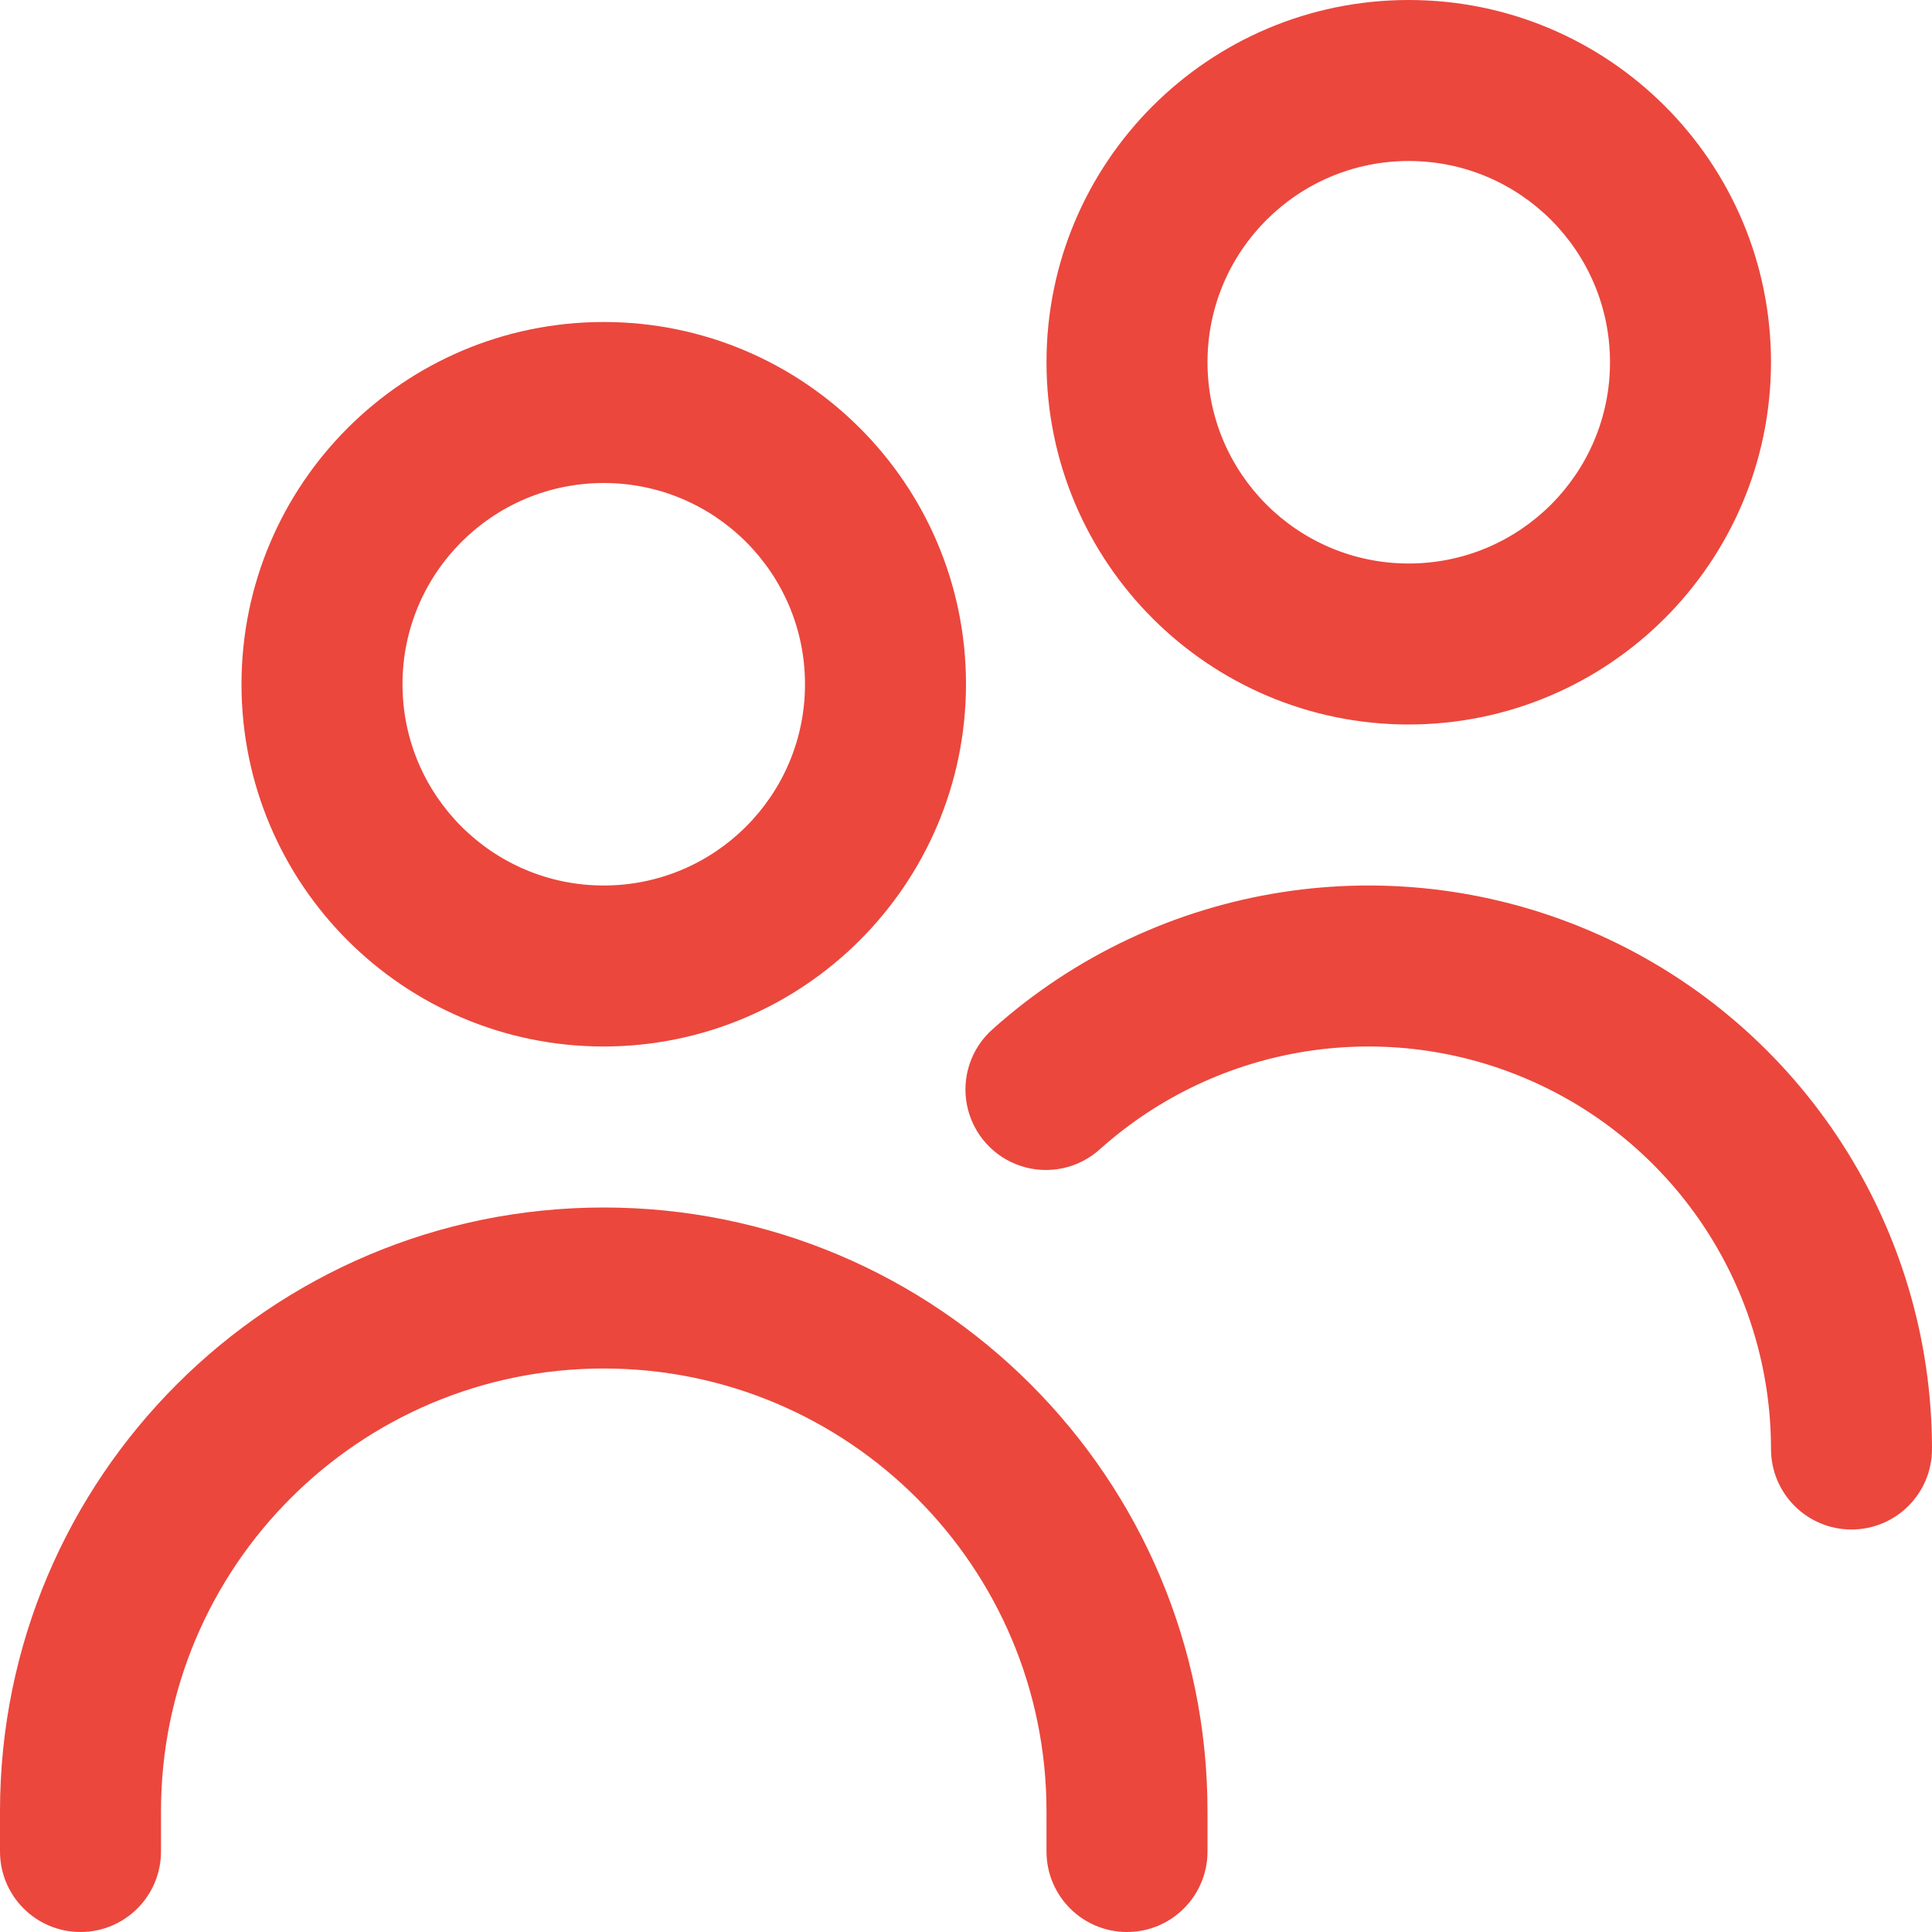
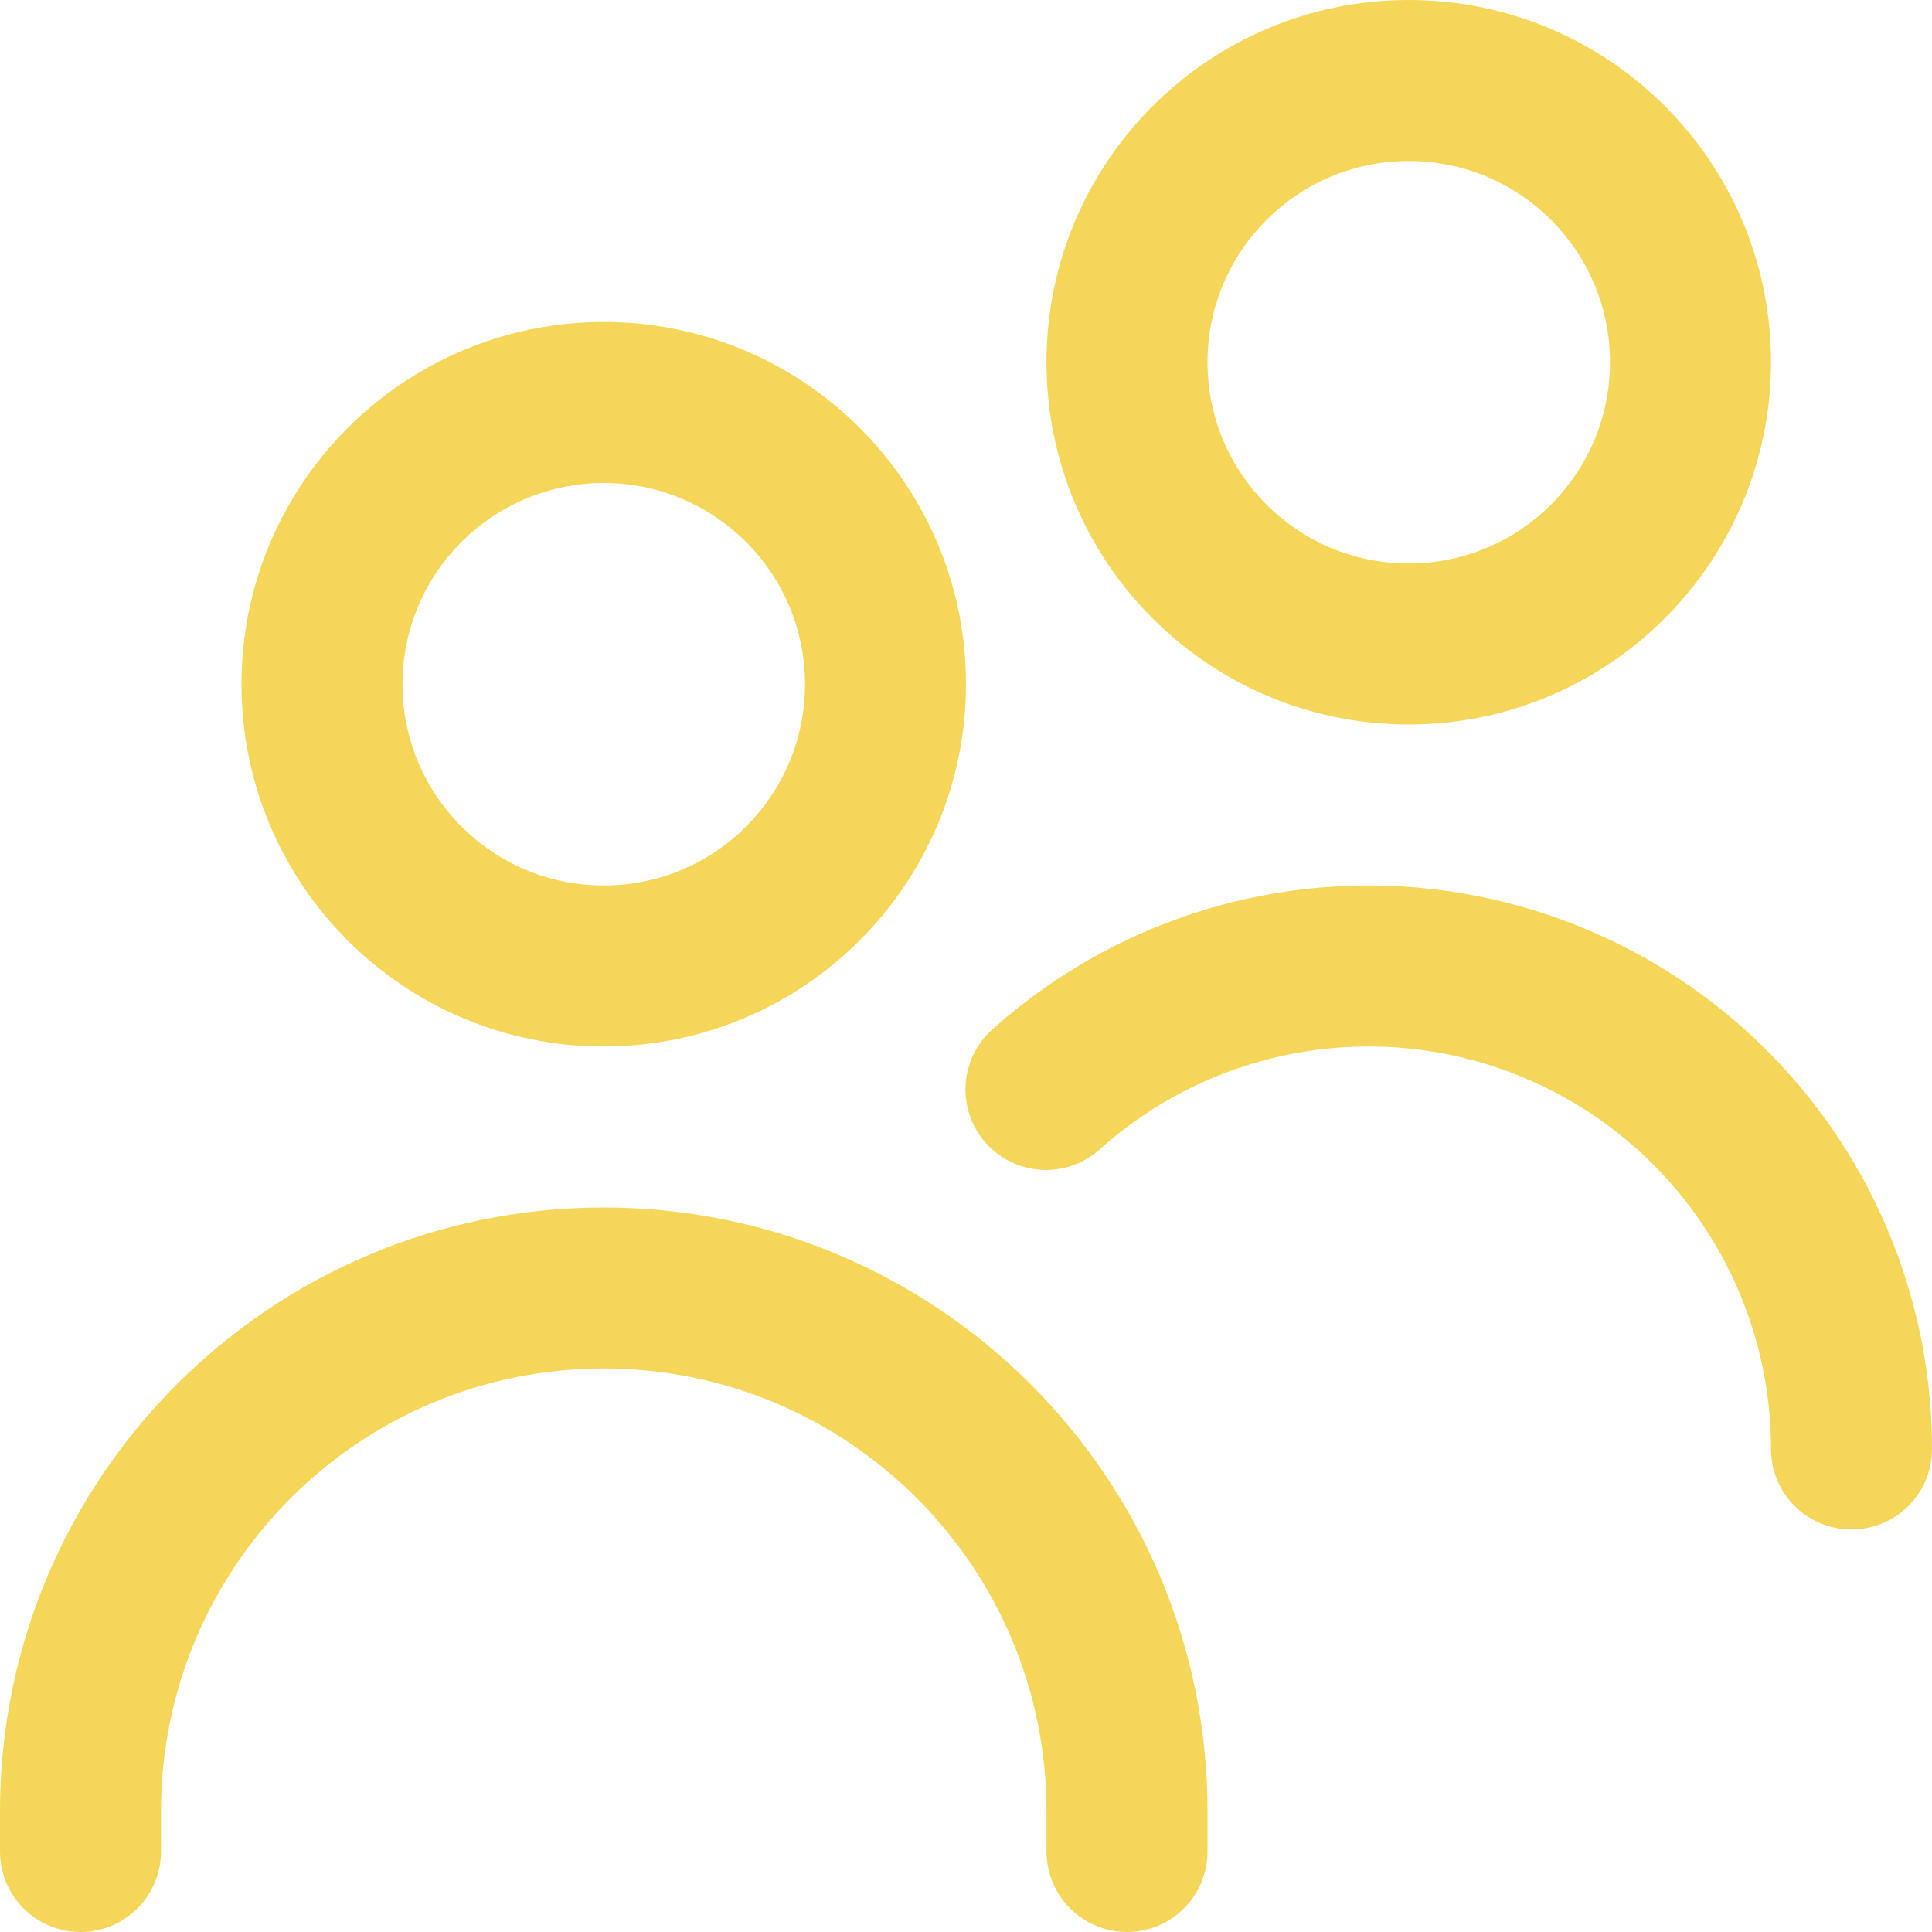
<svg xmlns="http://www.w3.org/2000/svg" id="Layer_1" height="512" viewBox="0 0 24 24" width="512" data-name="Layer 1">
-   <path d="m7.5 13a4.5 4.5 0 1 1 4.5-4.5 4.505 4.505 0 0 1 -4.5 4.5zm0-7a2.5 2.5 0 1 0 2.5 2.5 2.5 2.5 0 0 0 -2.5-2.5zm7.5 17v-.5a7.5 7.5 0 0 0 -15 0v.5a1 1 0 0 0 2 0v-.5a5.5 5.5 0 0 1 11 0v.5a1 1 0 0 0 2 0zm9-5a7 7 0 0 0 -11.667-5.217 1 1 0 1 0 1.334 1.49 5 5 0 0 1 8.333 3.727 1 1 0 0 0 2 0zm-6.5-9a4.5 4.5 0 1 1 4.5-4.5 4.505 4.505 0 0 1 -4.5 4.5zm0-7a2.5 2.5 0 1 0 2.5 2.5 2.5 2.5 0 0 0 -2.5-2.5z" fill="#EB473D" />
+   <path d="m7.5 13a4.5 4.5 0 1 1 4.5-4.5 4.505 4.505 0 0 1 -4.5 4.5zm0-7a2.5 2.5 0 1 0 2.5 2.5 2.5 2.5 0 0 0 -2.5-2.5zm7.5 17v-.5a7.5 7.5 0 0 0 -15 0v.5a1 1 0 0 0 2 0v-.5a5.5 5.5 0 0 1 11 0v.5a1 1 0 0 0 2 0zm9-5a7 7 0 0 0 -11.667-5.217 1 1 0 1 0 1.334 1.49 5 5 0 0 1 8.333 3.727 1 1 0 0 0 2 0zm-6.5-9a4.5 4.5 0 1 1 4.5-4.5 4.505 4.505 0 0 1 -4.5 4.5zm0-7a2.5 2.5 0 1 0 2.5 2.5 2.5 2.5 0 0 0 -2.5-2.5z" fill="#F6D658" />
</svg>
